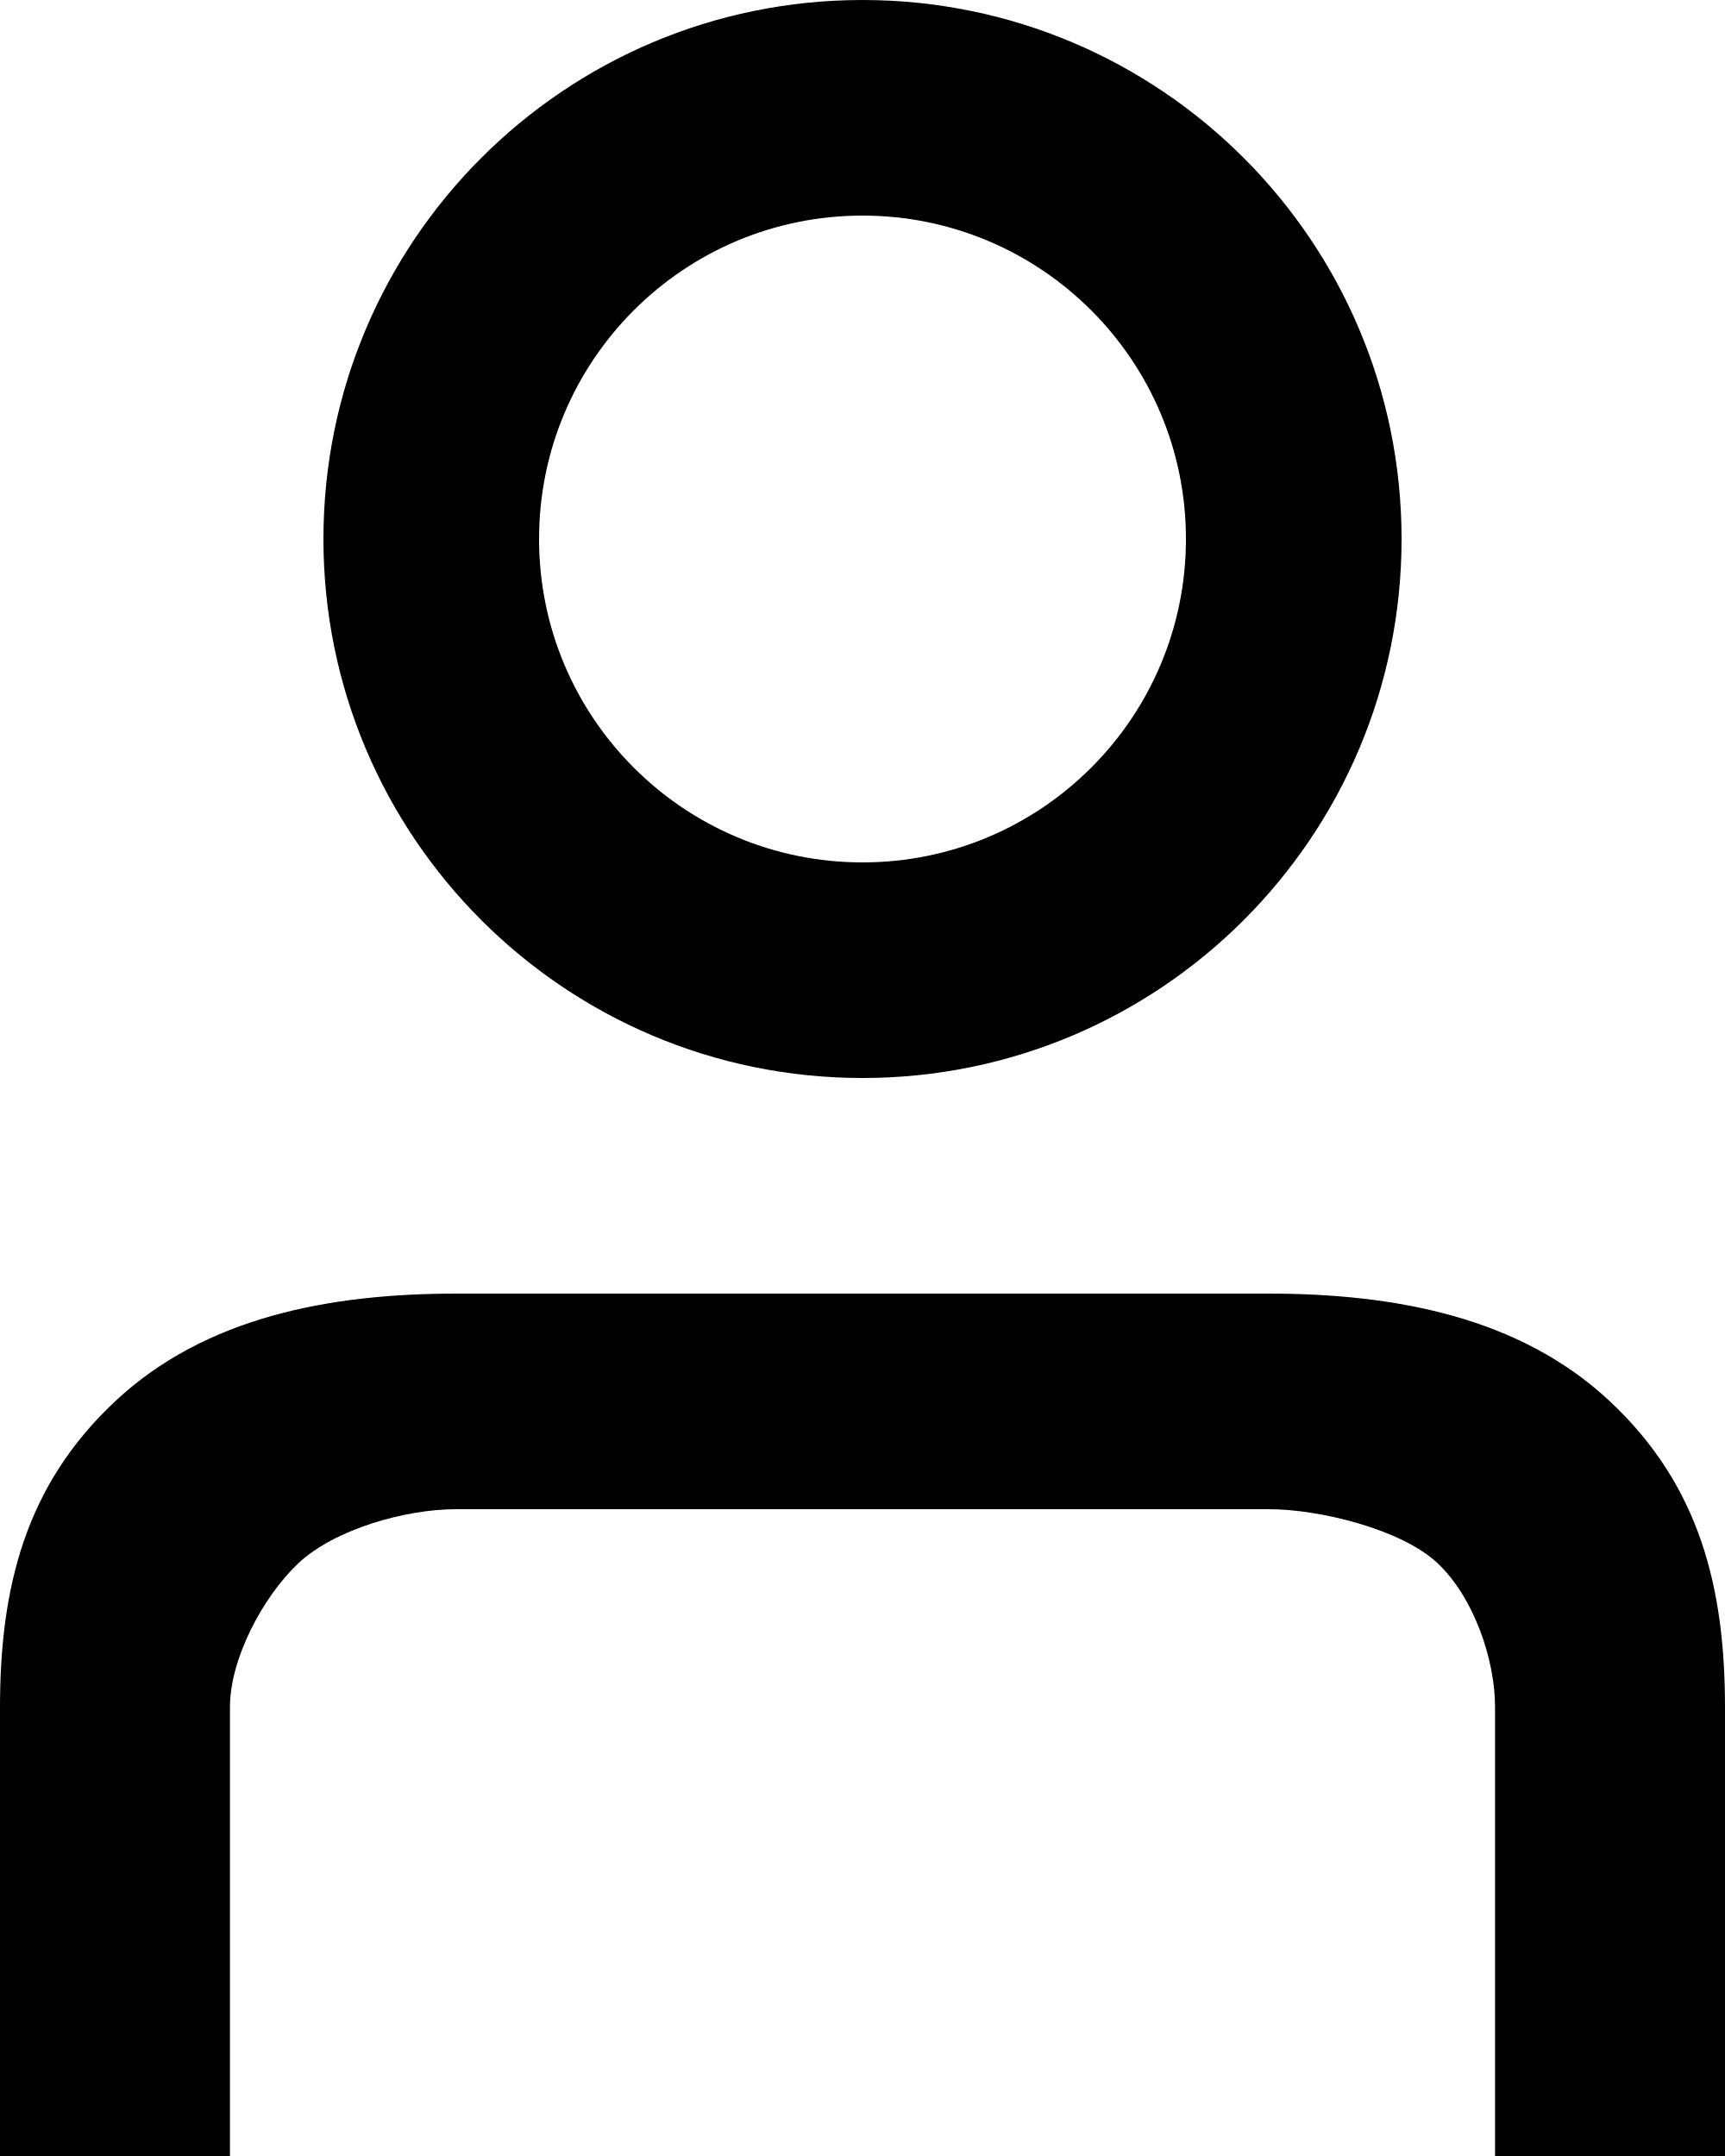
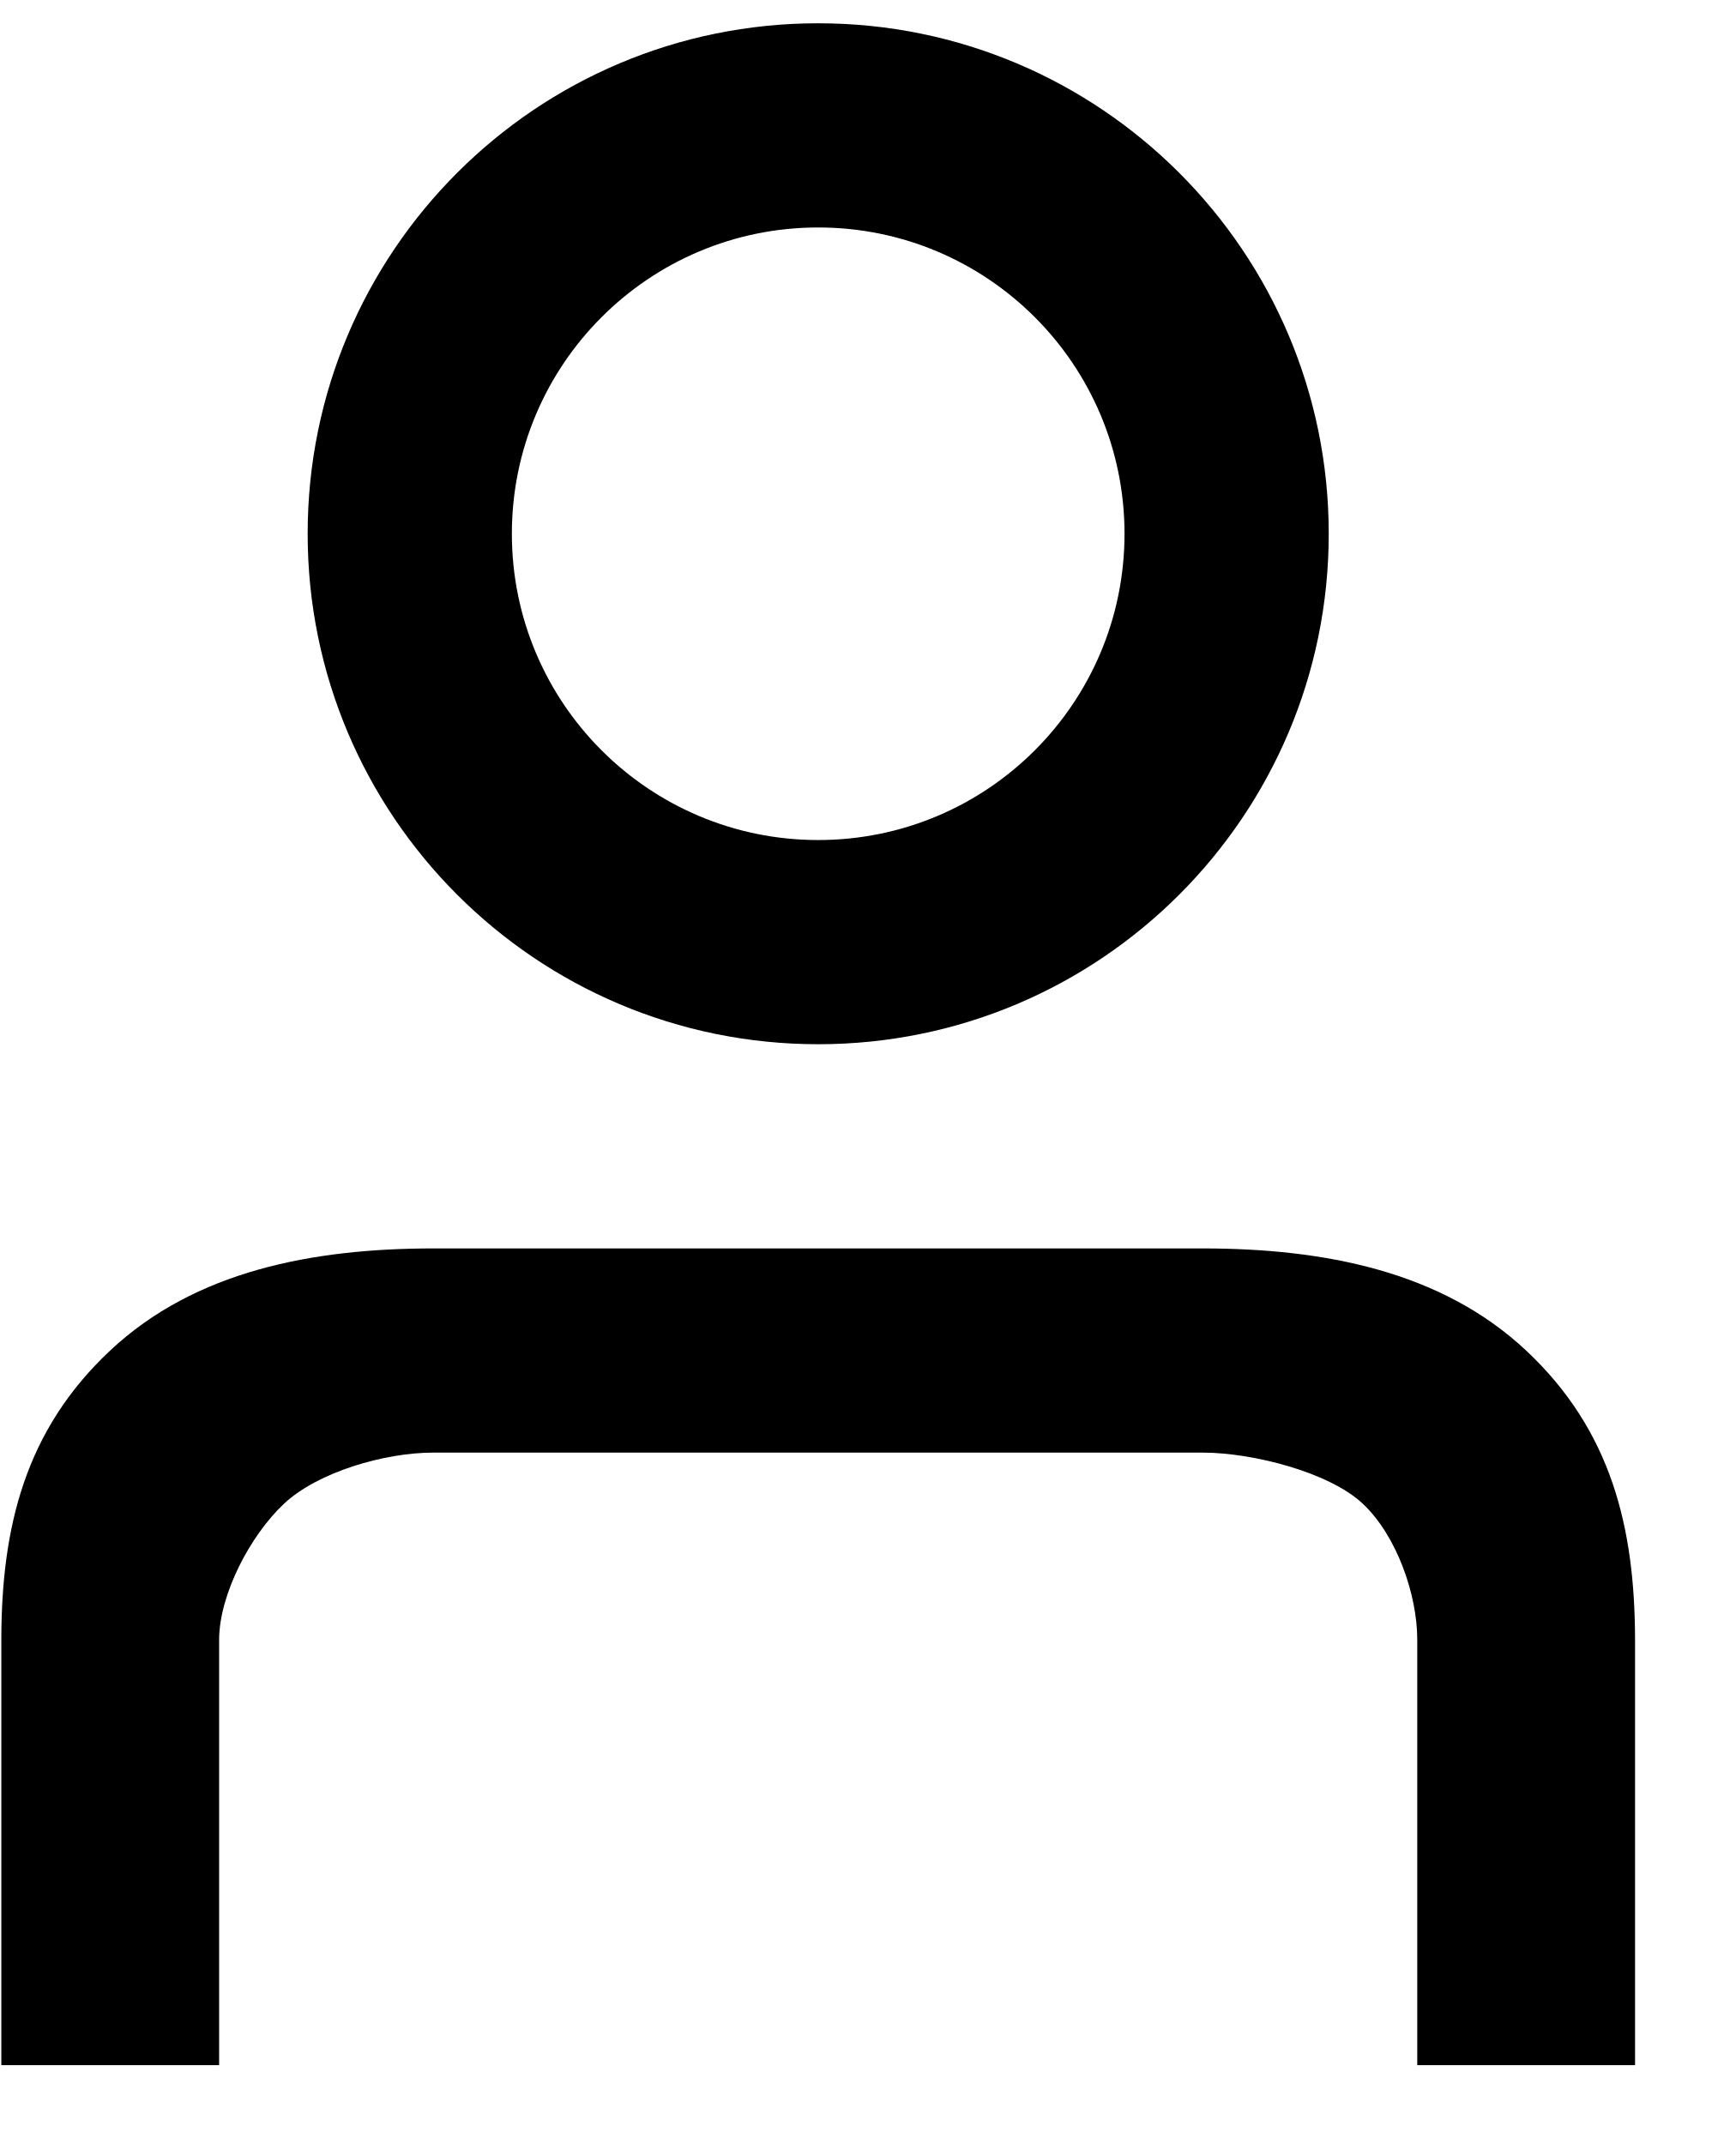
- <svg xmlns="http://www.w3.org/2000/svg" width="16" height="20" viewBox="0 0 16 20" fill="currentColor">
-   <path d="M16 20H13.867V15.833C13.867 15.391 13.667 14.813 13.333 14.5C13 14.187 12.241 14 11.77 14H4.229C3.757 14 3.103 14.187 2.769 14.5C2.436 14.813 2.133 15.391 2.133 15.833V20H0V15.833C0.001 14.729 0.233 13.781 1.067 13C1.9 12.219 3.05 12.001 4.229 12H11.77C12.948 12.001 14.1 12.219 14.933 13C15.767 13.781 15.999 14.729 16 15.833V20Z M13 5A5 5 0 1 1 3 5A5 5 0 1 1 13 5Z M11 5A3 3 0 1 0 5 5A3 3 0 1 0 11 5Z" />
+ <svg xmlns="http://www.w3.org/2000/svg" width="17" height="21" viewBox="0 0 17 21" fill="currentColor">
+   <path d="M11.782 12.228C12.96 12.229 14.113 12.447 14.946 13.228C15.779 14.009 16.011 14.957 16.013 16.061V20.228H13.88V16.061C13.88 15.619 13.679 15.041 13.346 14.728C13.012 14.415 12.254 14.228 11.782 14.228H4.241C3.77 14.228 3.116 14.416 2.782 14.728C2.449 15.041 2.147 15.619 2.146 16.061V20.228H0.013V16.061C0.014 14.957 0.246 14.009 1.079 13.228C1.912 12.447 3.063 12.229 4.241 12.228H11.782ZM8.013 0.228C10.774 0.228 13.013 2.467 13.013 5.228C13.013 7.989 10.774 10.228 8.013 10.228C5.251 10.228 3.013 7.989 3.013 5.228C3.013 2.467 5.251 0.228 8.013 0.228ZM8.013 2.228C6.356 2.228 5.013 3.571 5.013 5.228C5.013 6.885 6.356 8.228 8.013 8.228C9.67 8.228 11.013 6.885 11.013 5.228C11.013 3.571 9.67 2.228 8.013 2.228Z" />
</svg>
